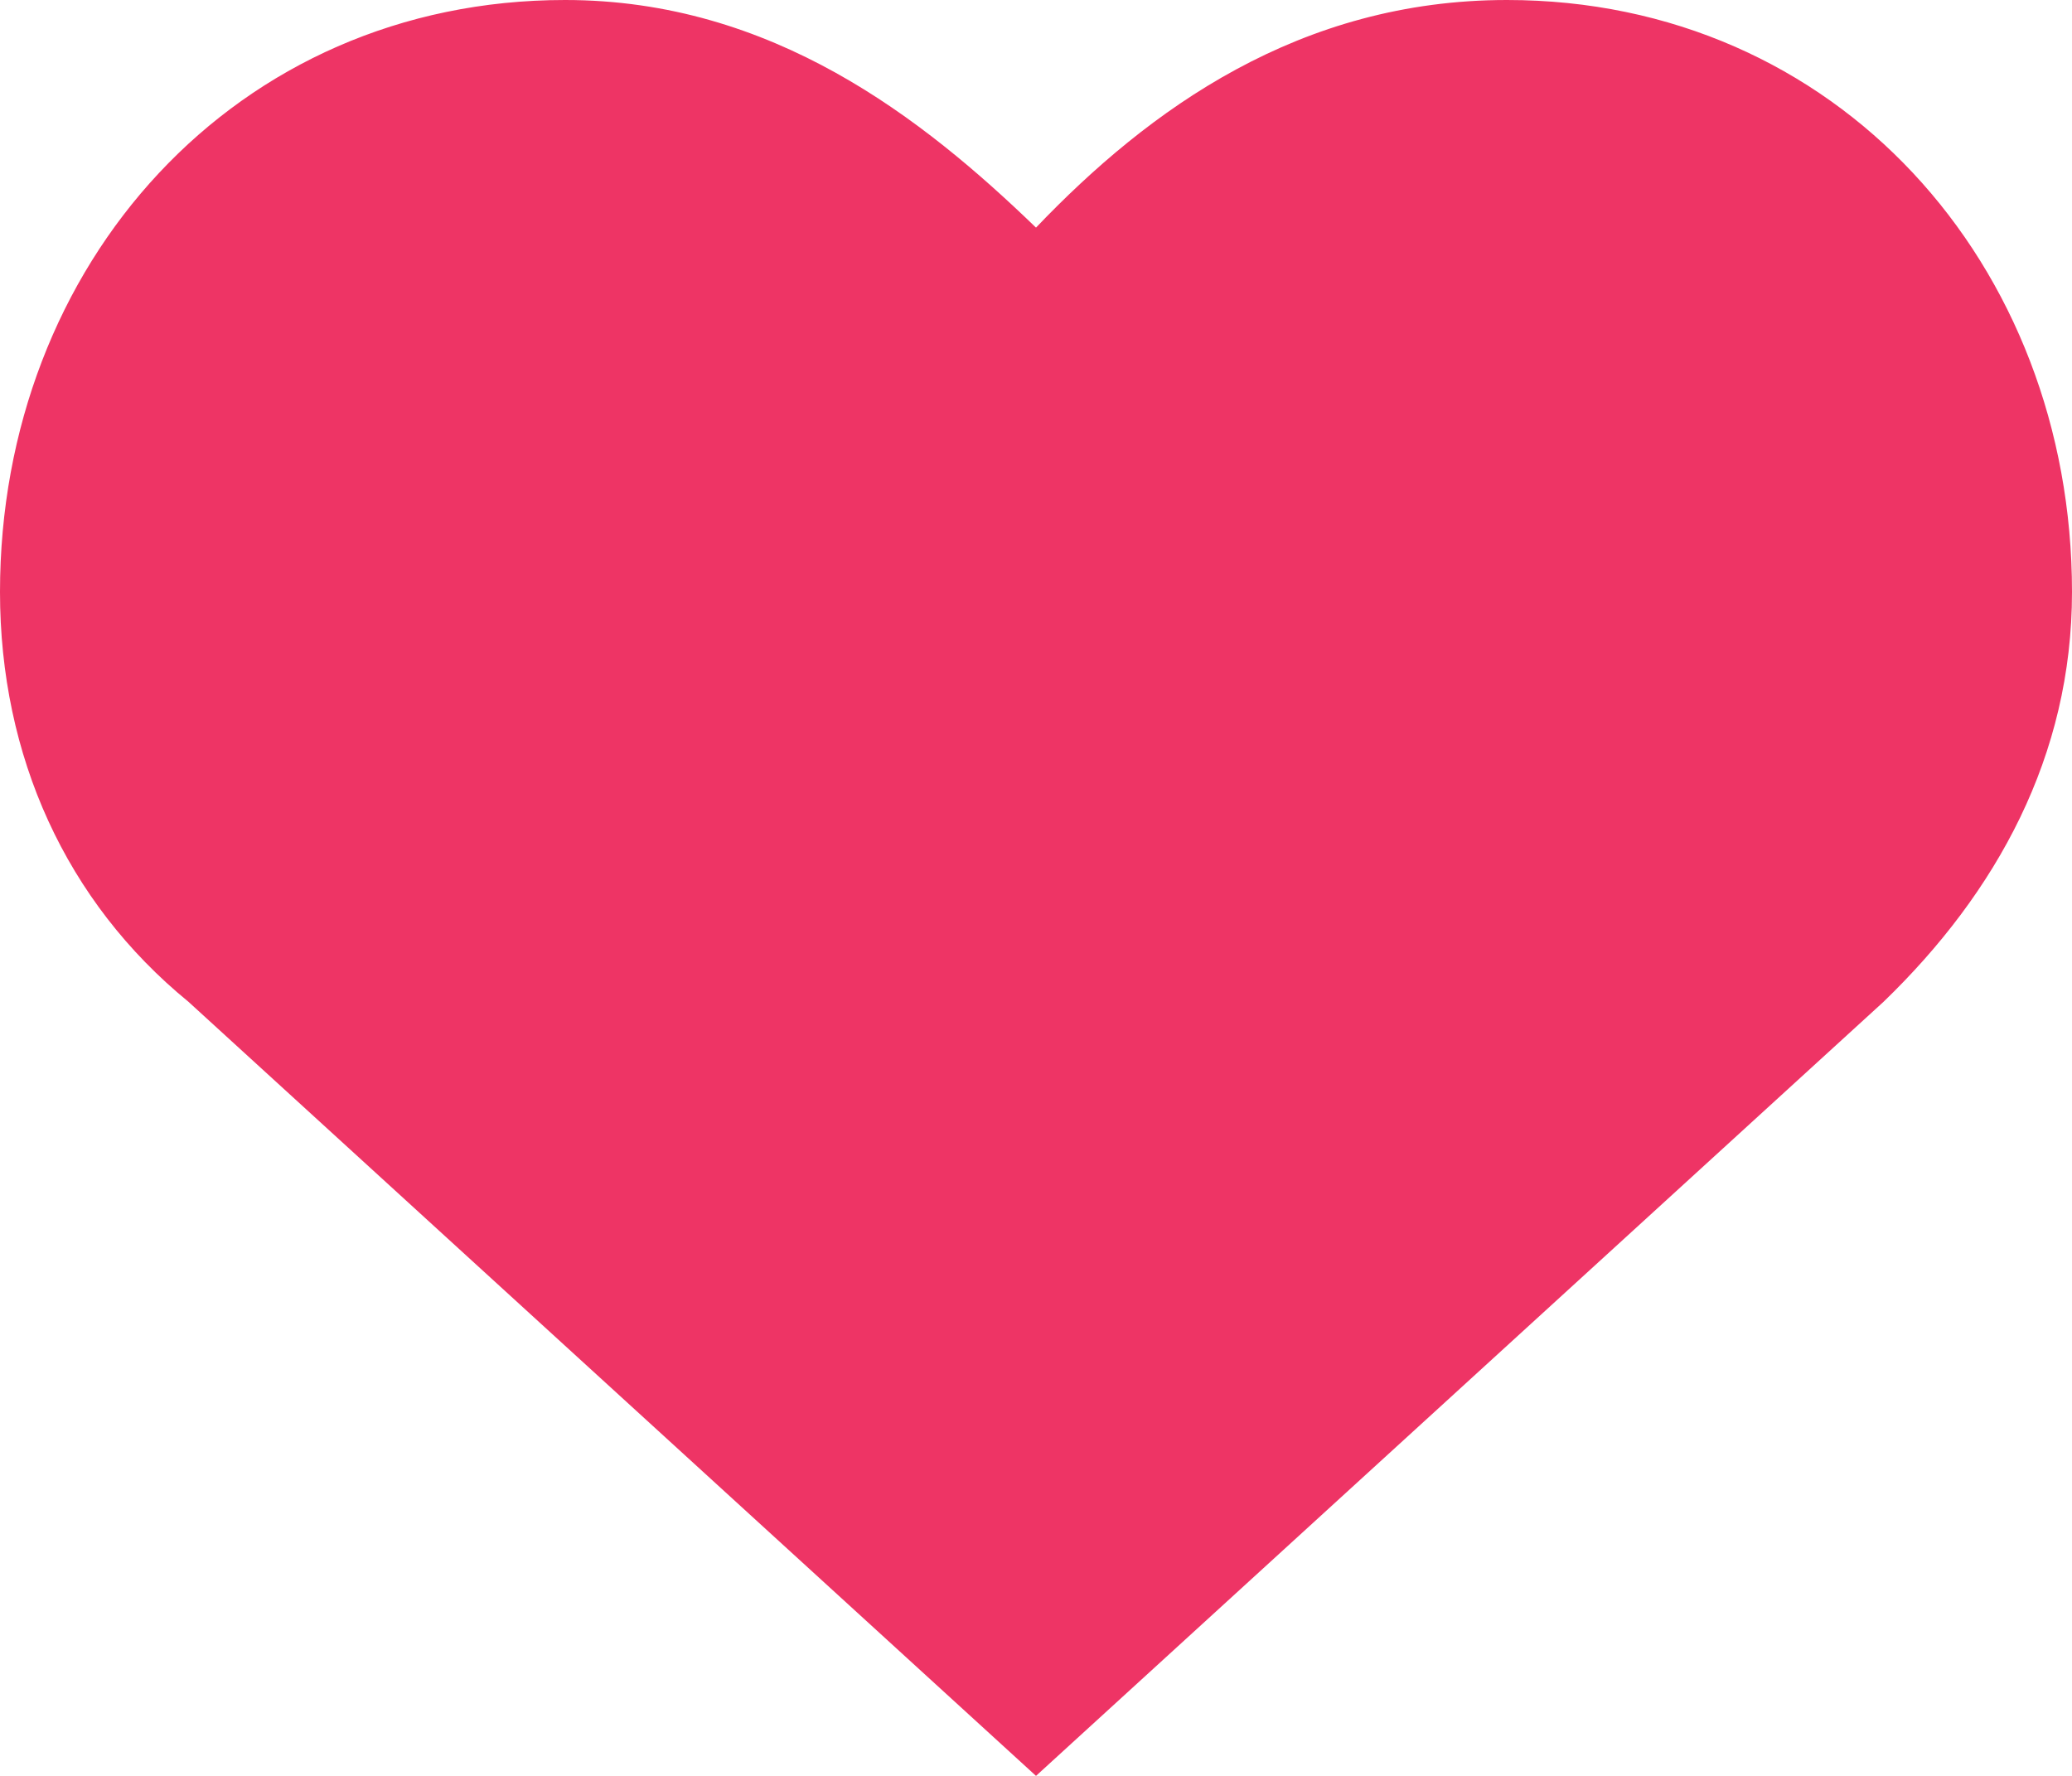
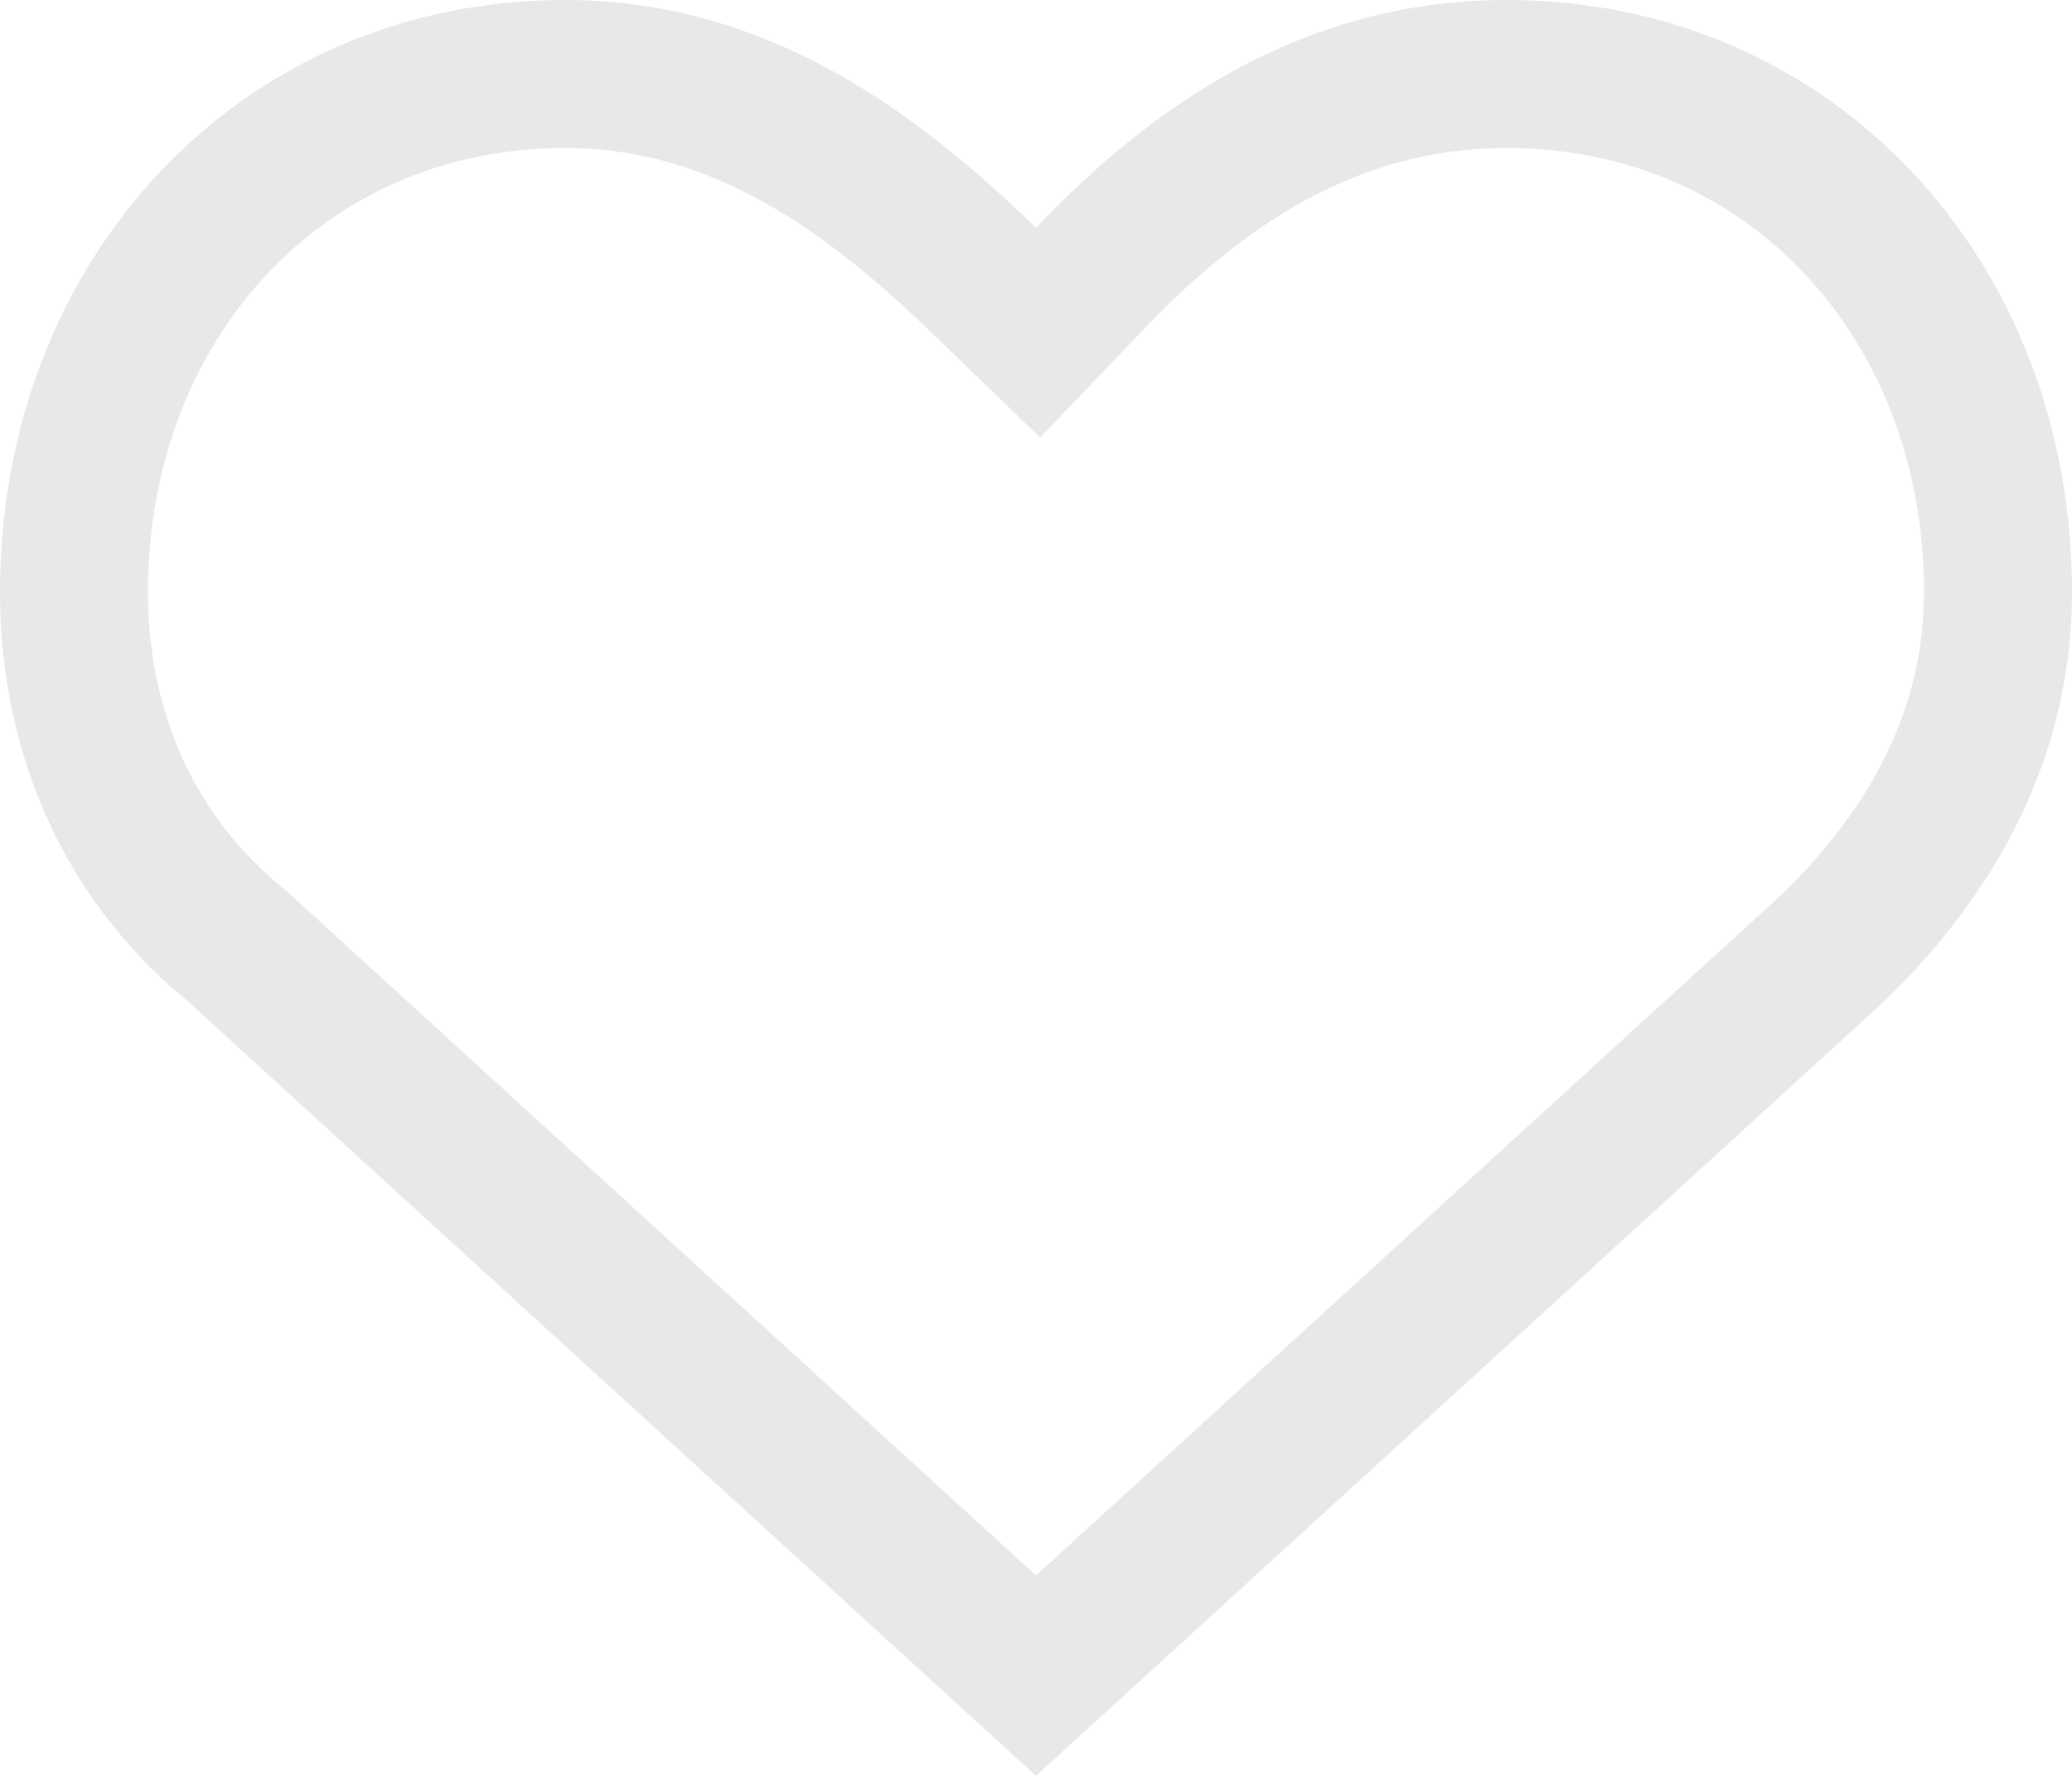
<svg xmlns="http://www.w3.org/2000/svg" width="14" height="12" viewBox="0 0 14 12" fill="none">
-   <path d="M10.182 0C8.782 0 7.764 0.738 7 1.538C6.236 0.8 5.218 0 3.818 0C1.591 0 0 1.785 0 4C0 5.108 0.445 6.092 1.273 6.769L7 12L12.727 6.769C13.491 6.031 14 5.108 14 4C14 1.785 12.409 0 10.182 0Z" fill="#EE3465" />
+   <path d="M6.652 1.898L7.014 2.248L7.362 1.884C8.082 1.129 8.978 0.5 10.182 0.5C12.102 0.5 13.5 2.029 13.5 4C13.5 4.937 13.075 5.736 12.385 6.405L7 11.323L1.61 6.4L1.6 6.391L1.589 6.382C0.886 5.806 0.5 4.968 0.5 4C0.5 2.029 1.898 0.5 3.818 0.5C5.013 0.5 5.908 1.178 6.652 1.898Z" stroke="#E8E8E8" />
</svg>
